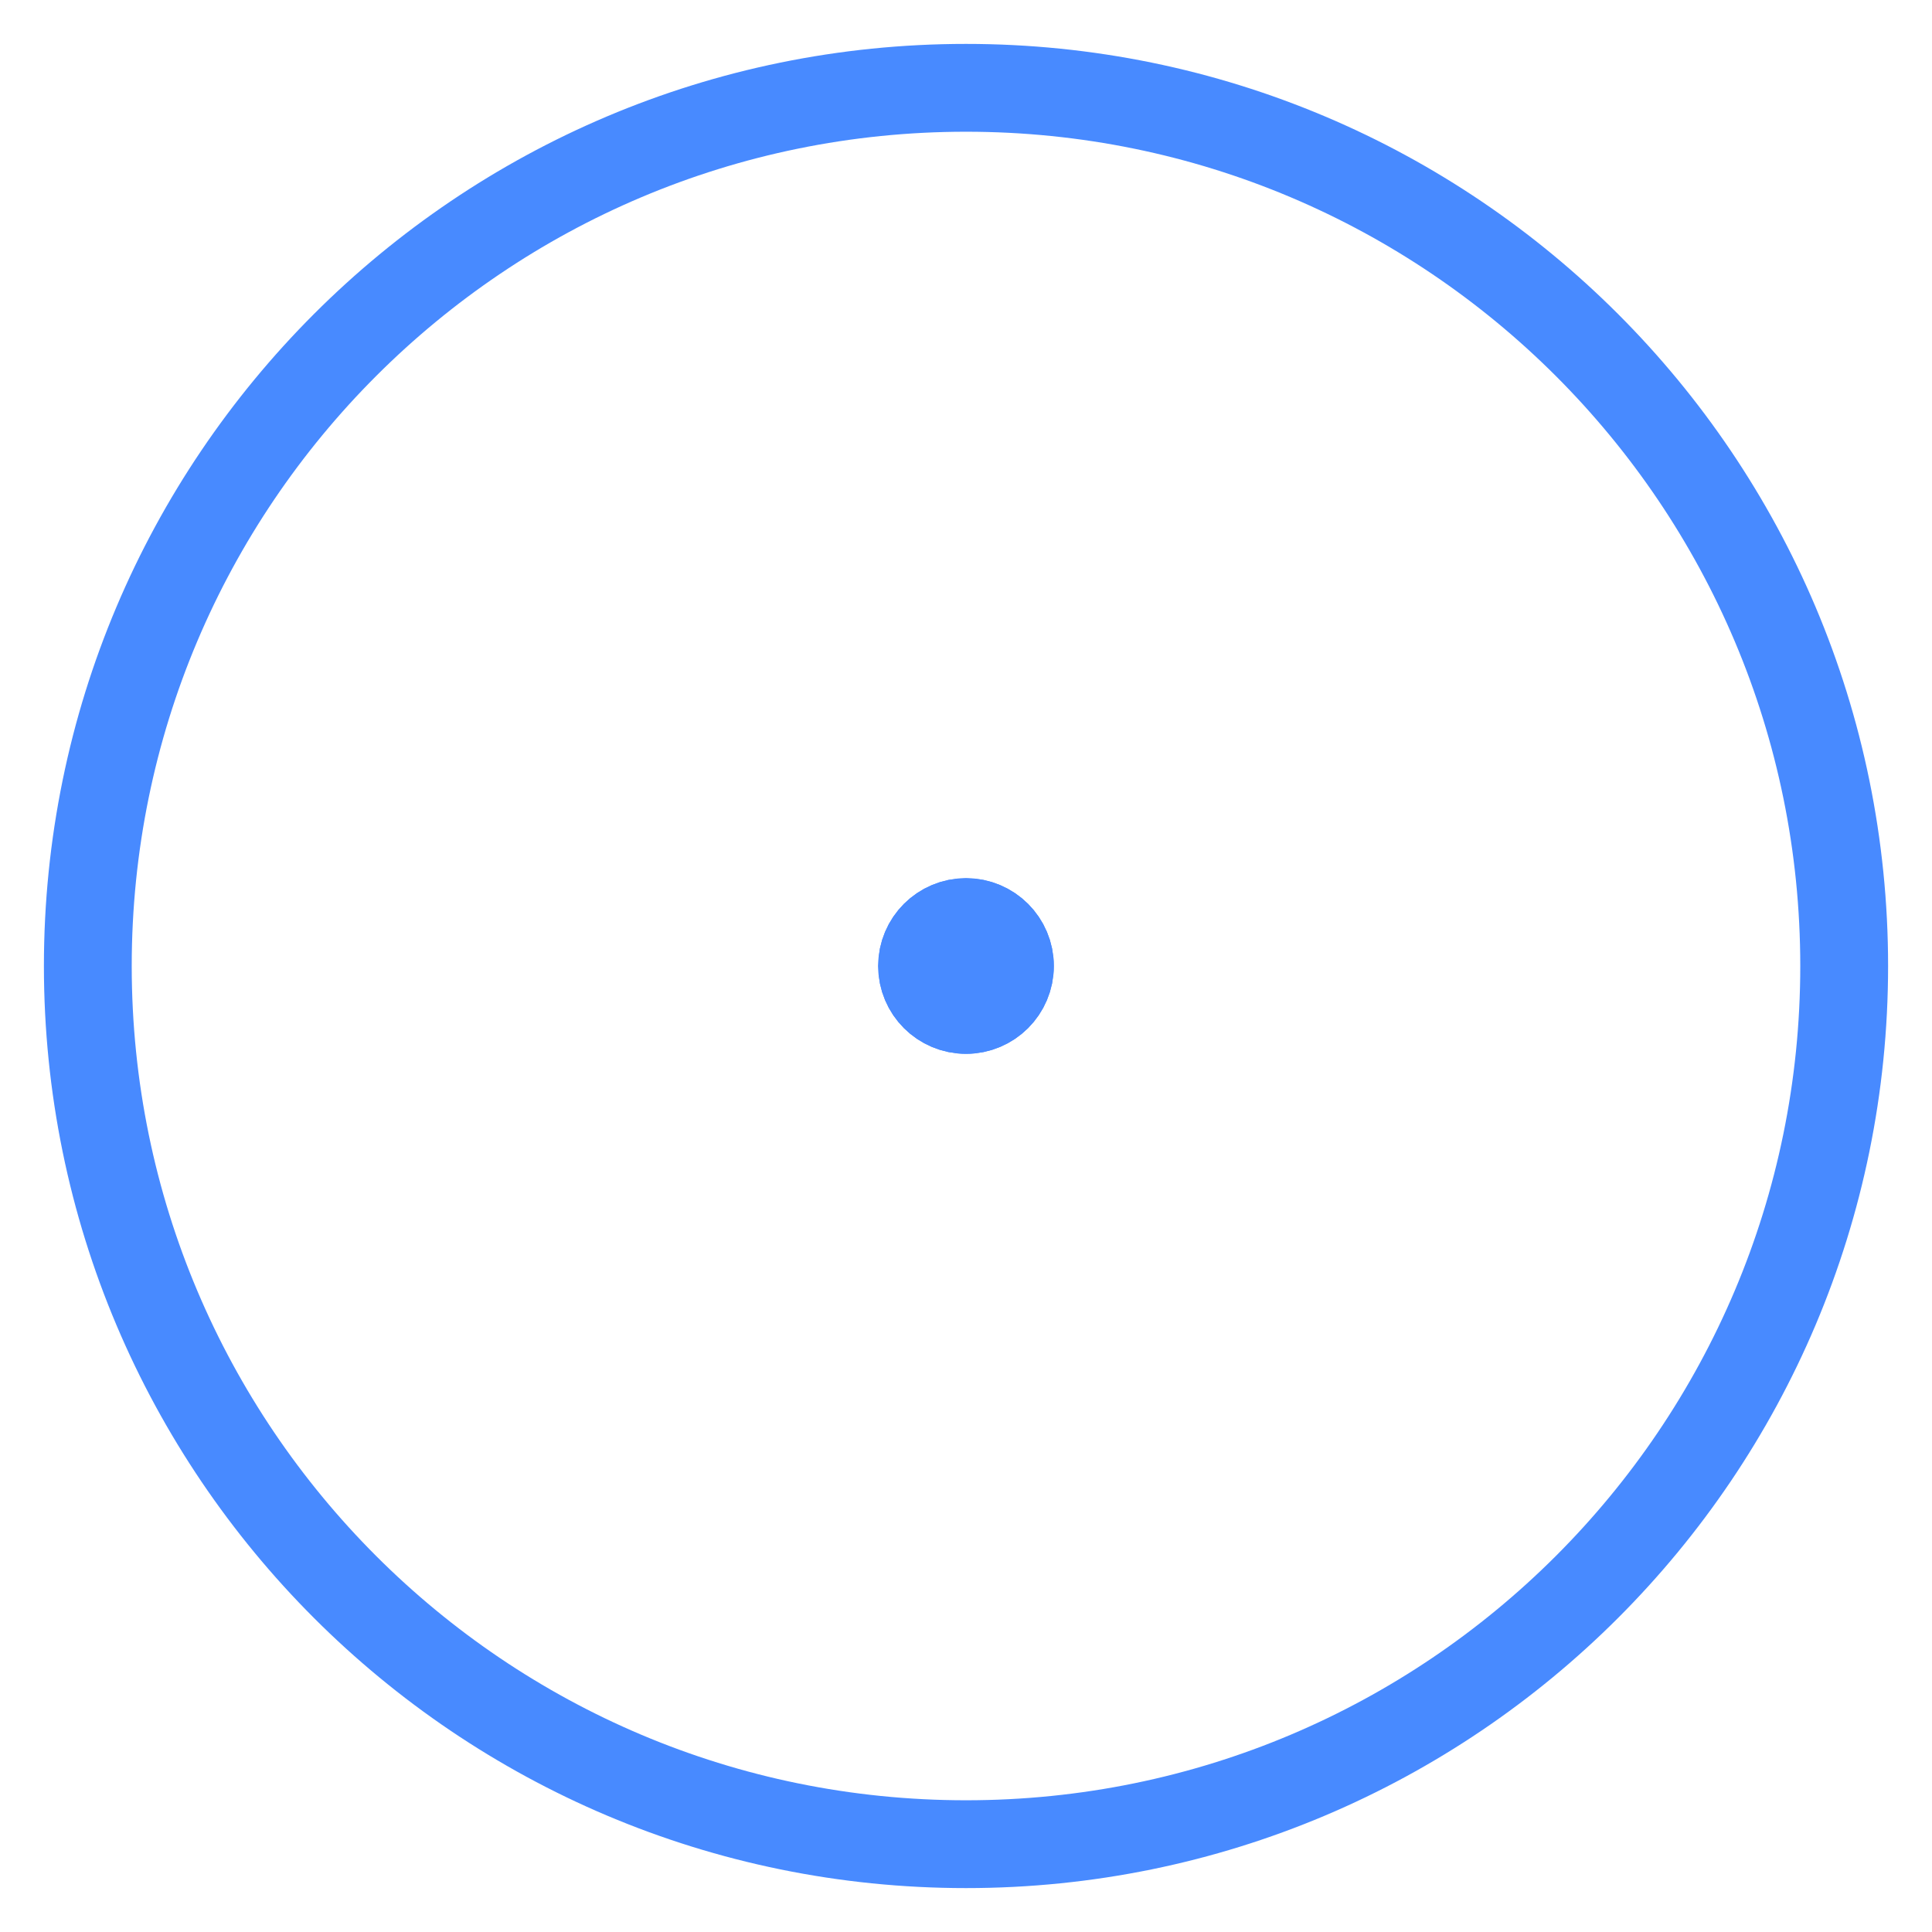
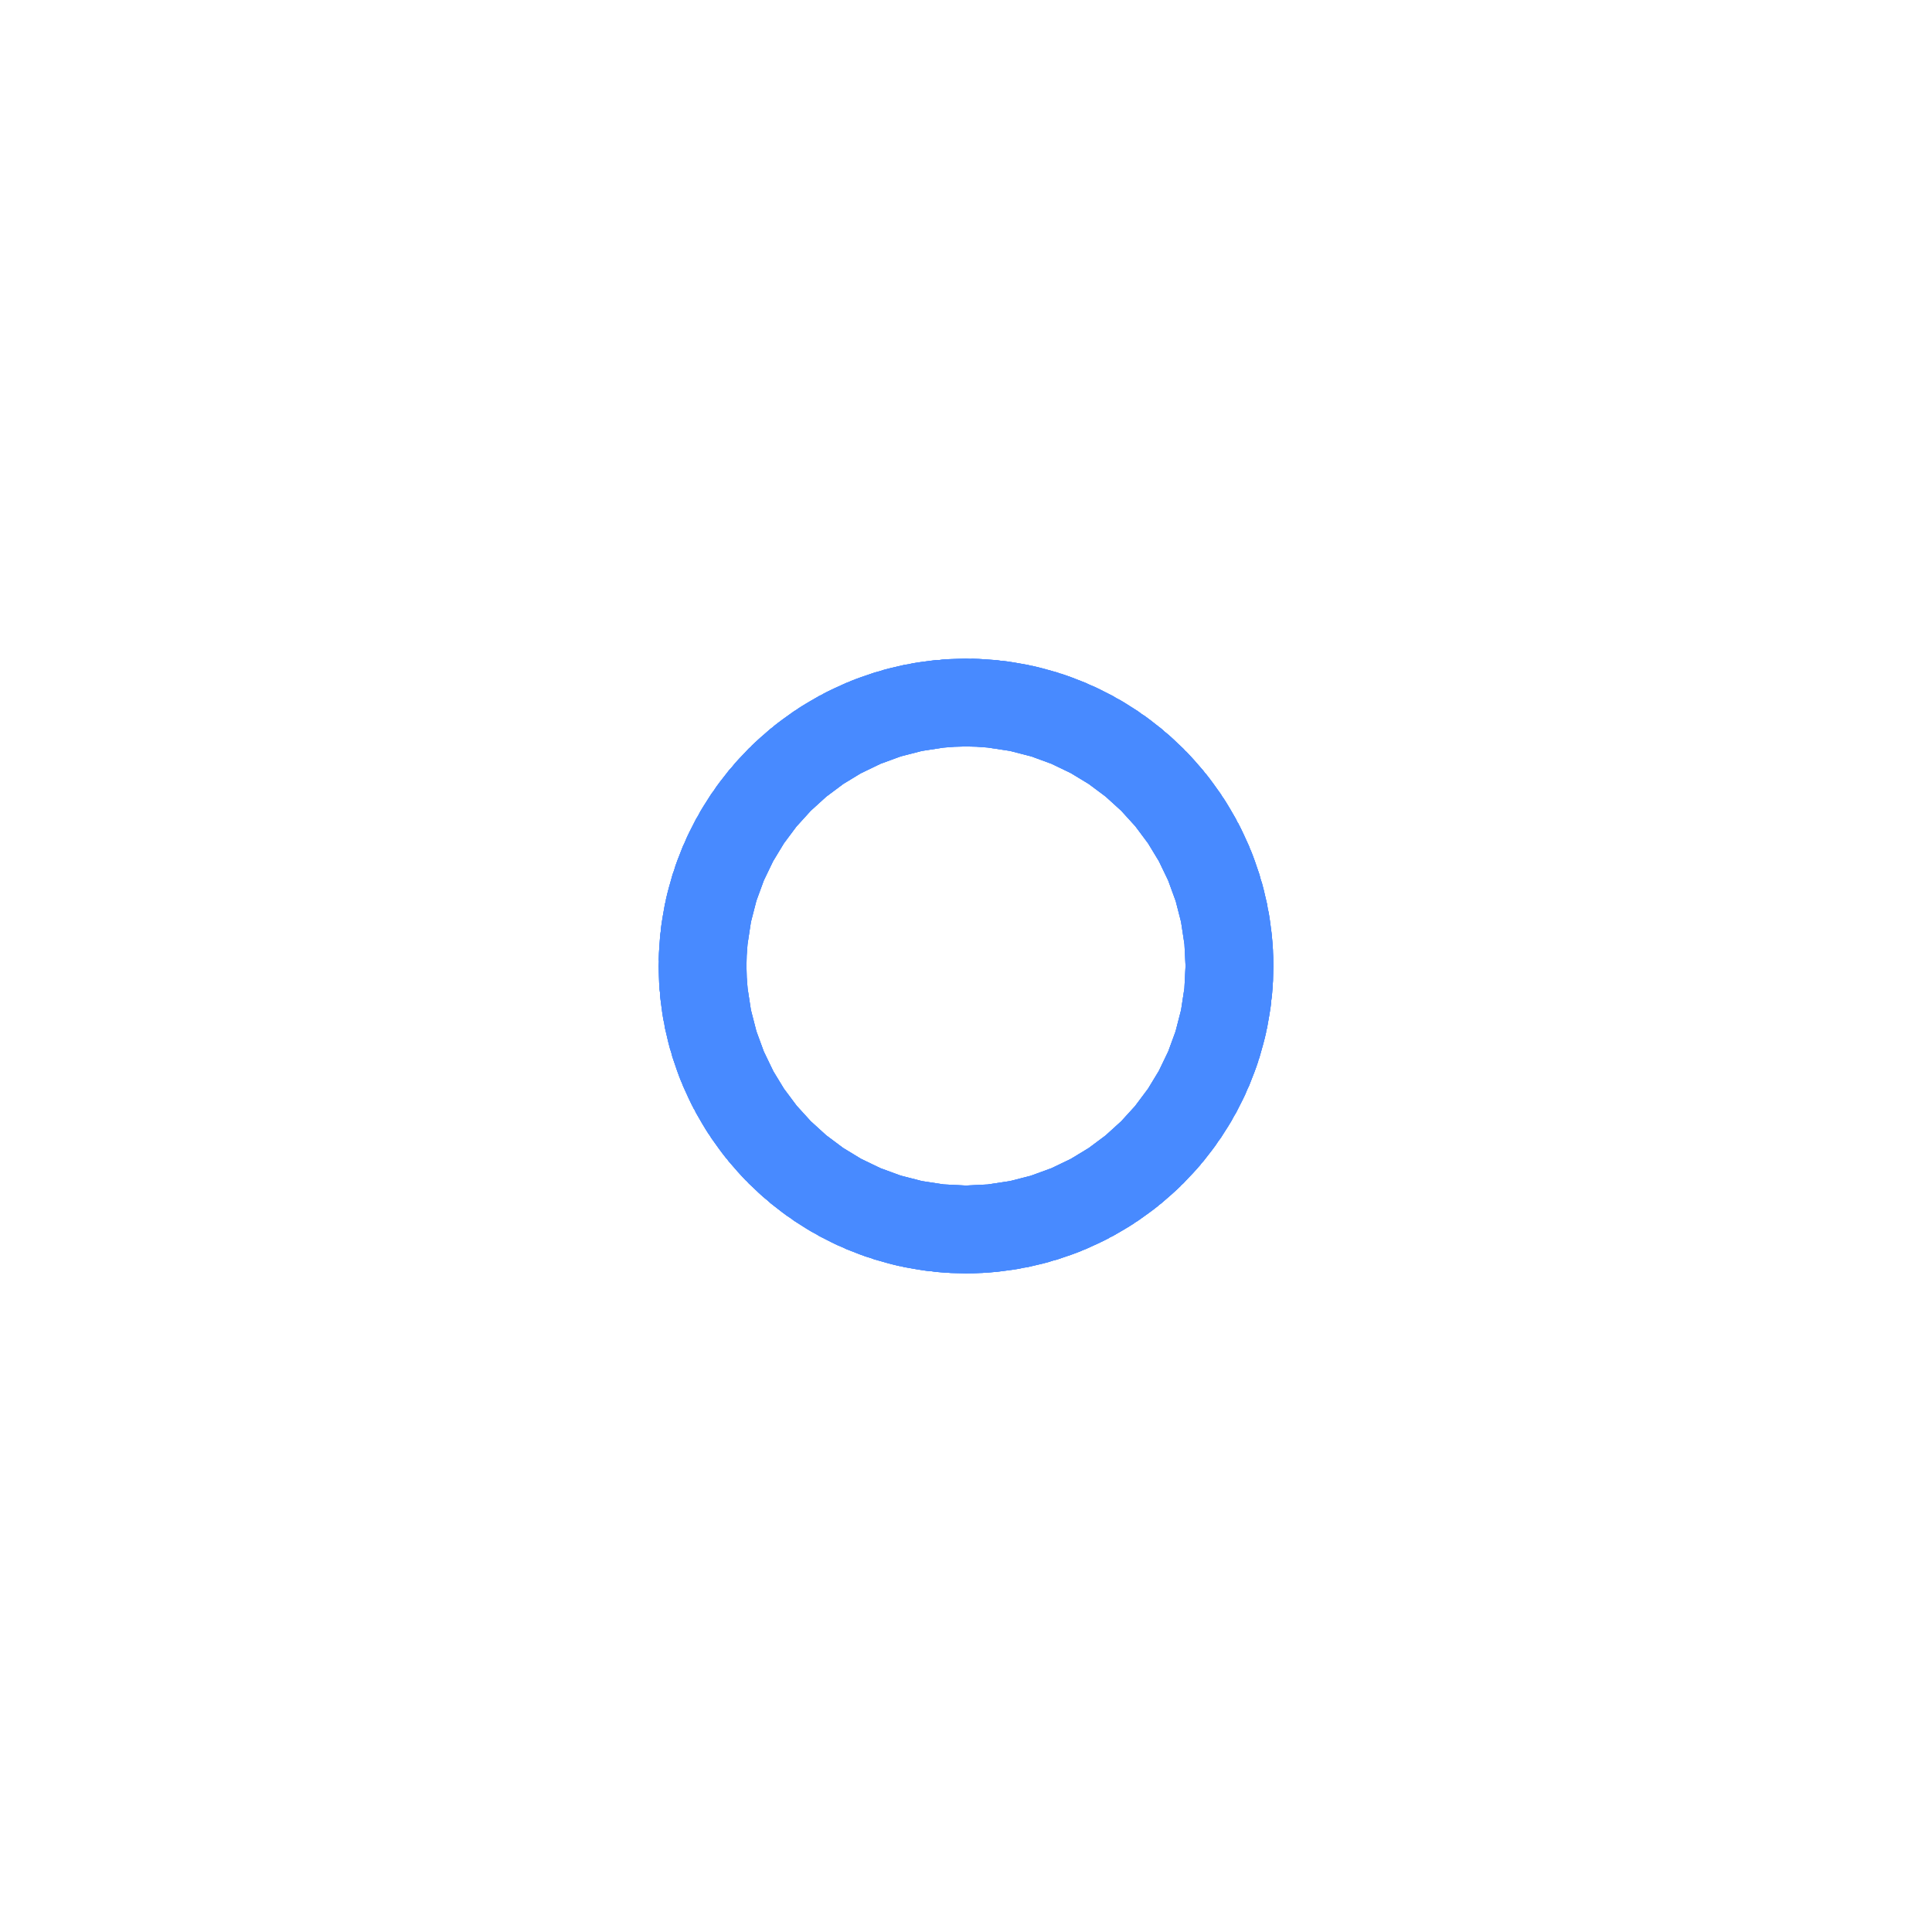
- <svg xmlns="http://www.w3.org/2000/svg" width="100" height="100" viewBox="0 0 44 44" stroke="#488aff">
-   <g fill="none" fill-rule="evenodd" stroke-width="2">
-     <circle cx="22" cy="22" r="20">
+ <svg xmlns="http://www.w3.org/2000/svg" width="46" height="46" viewBox="0 0 44 44" stroke="#488aff">
+   <g fill="none" fill-rule="evenodd" stroke-width="12">
+     <circle cx="22" cy="22" r="1">
      <animate attributeName="r" begin="0s" dur="0s" values="1; 20" calcMode="spline" keyTimes="0; 1" keySplines="0.165, 0.84, 0.44, 1" repeatCount="indefinite" />
      <animate attributeName="stroke-opacity" begin="0s" dur="0s" values="1; 0" calcMode="spline" keyTimes="0; 1" keySplines="0.3, 0.61, 0.355, 1" repeatCount="indefinite" />
    </circle>
    <circle cx="22" cy="22" r="1">
      <animate attributeName="r" begin="0s" dur="1.8s" values="1; 20" calcMode="spline" keyTimes="0; 1" keySplines="0.165, 0.84, 0.44, 1" repeatCount="indefinite" />
      <animate attributeName="stroke-opacity" begin="0s" dur="1.8s" values="1; 0" calcMode="spline" keyTimes="0; 1" keySplines="0.3, 0.61, 0.355, 1" repeatCount="indefinite" />
    </circle>
    <circle cx="22" cy="22" r="1">
      <animate attributeName="r" begin="-0.9s" dur="1.8s" values="1; 20" calcMode="spline" keyTimes="0; 1" keySplines="0.165, 0.84, 0.44, 1" repeatCount="indefinite" />
      <animate attributeName="stroke-opacity" begin="-0.9s" dur="1.8s" values="1; 0" calcMode="spline" keyTimes="0; 1" keySplines="0.3, 0.61, 0.355, 1" repeatCount="indefinite" />
    </circle>
  </g>
</svg>
